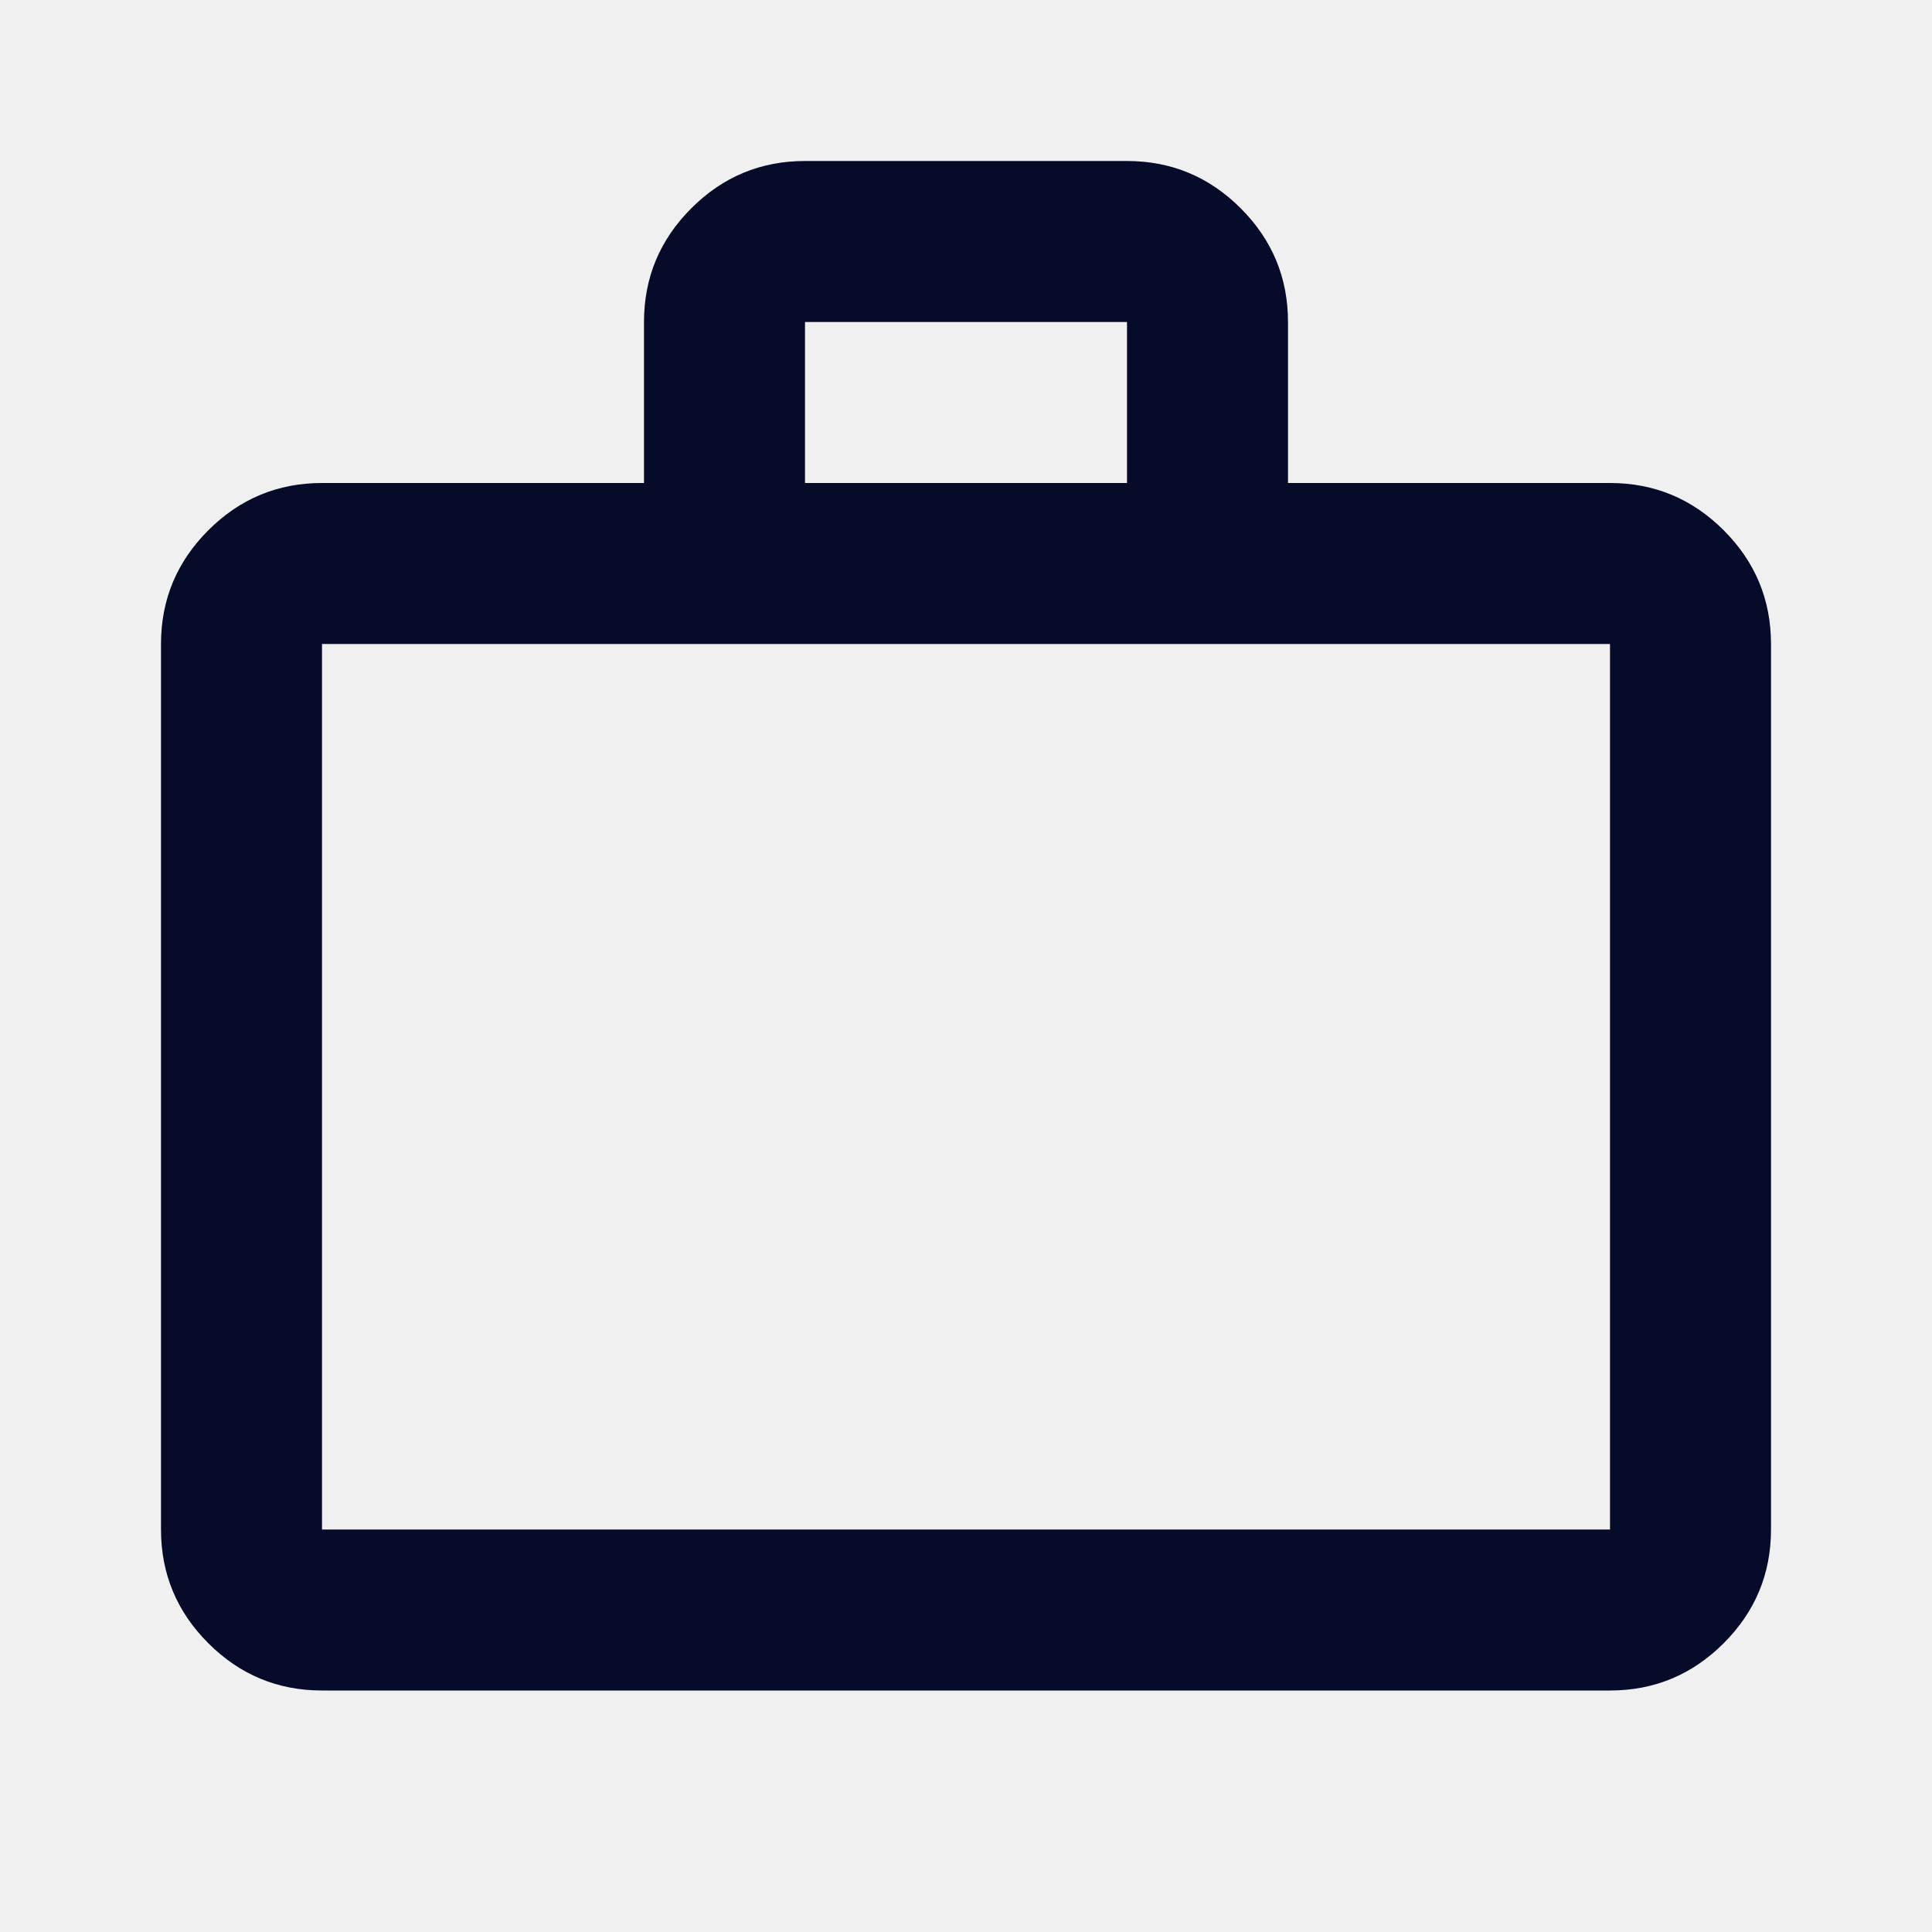
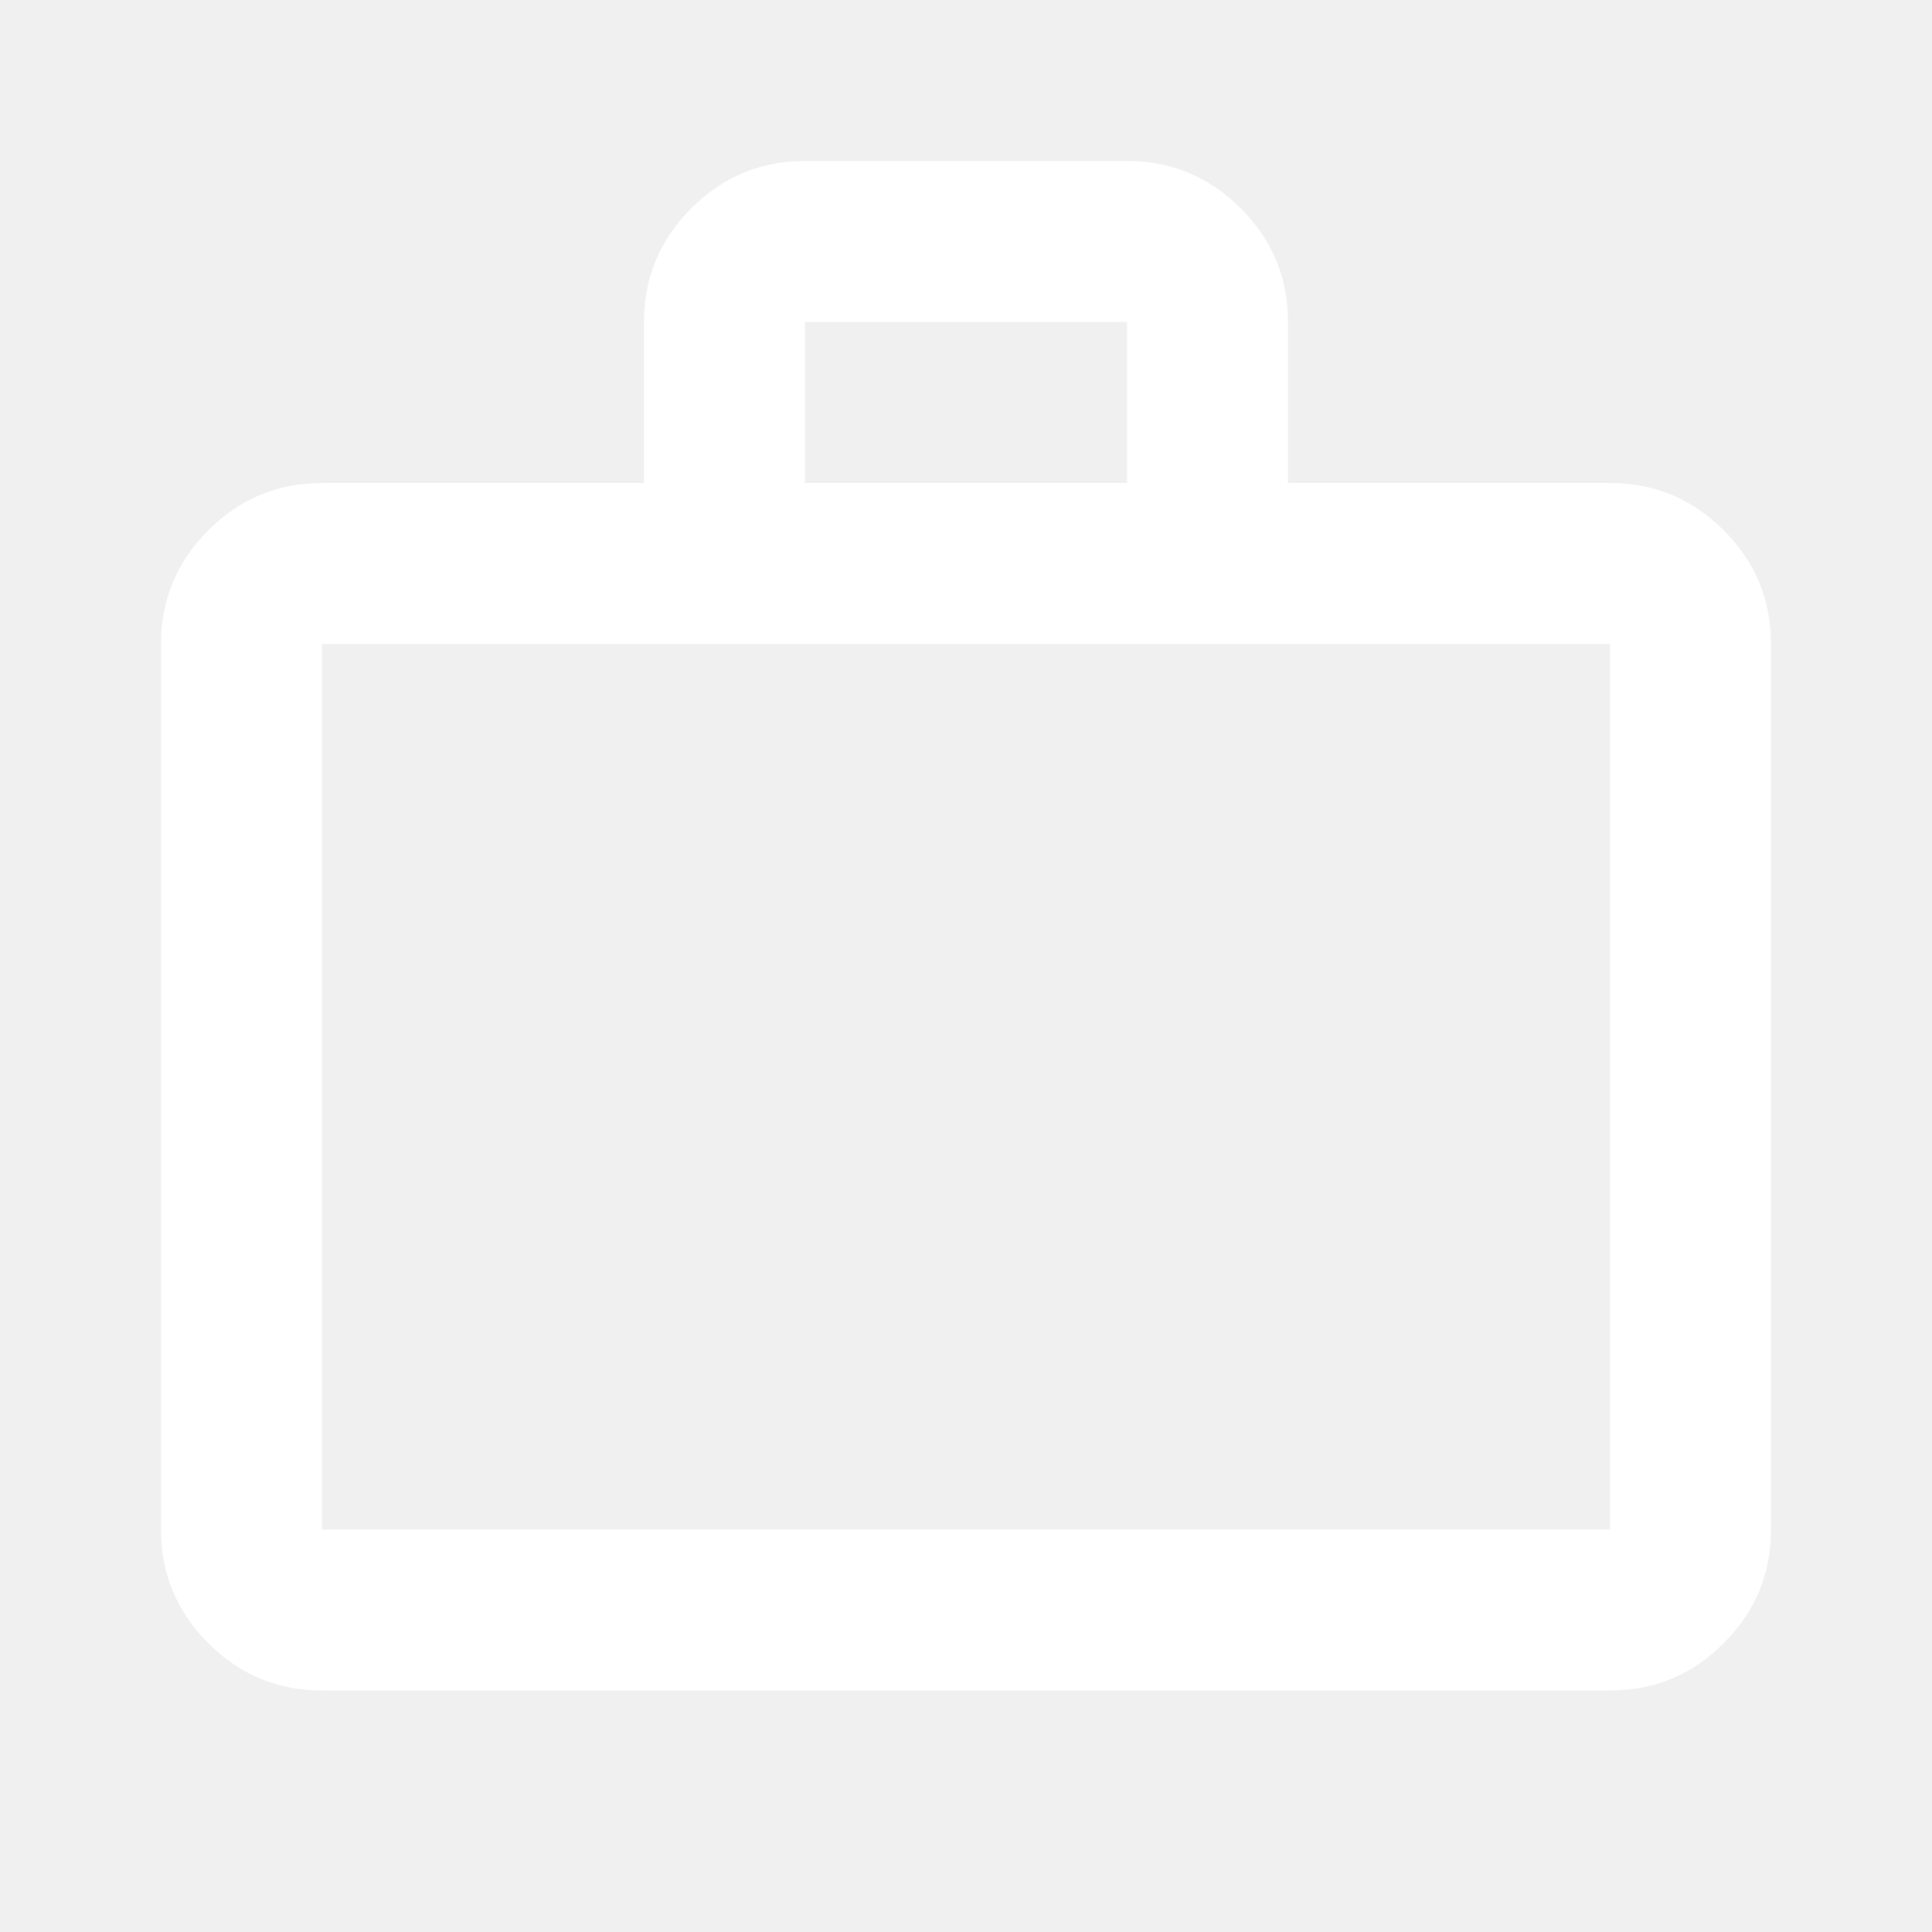
- <svg xmlns="http://www.w3.org/2000/svg" height="24px" viewBox="0 -960 960 960" width="24px" fill="#060B29">
+ <svg xmlns="http://www.w3.org/2000/svg" height="24px" viewBox="0 -960 960 960" width="24px" fill="#FFFFFF">
  <path d="M160-120q-33 0-56.5-23.5T80-200v-440q0-33 23.5-56.5T160-720h160v-80q0-33 23.5-56.5T400-880h160q33 0 56.5 23.5T640-800v80h160q33 0 56.5 23.5T880-640v440q0 33-23.5 56.5T800-120H160Zm0-80h640v-440H160v440Zm240-520h160v-80H400v80ZM160-200v-440 440Z" />
</svg>
